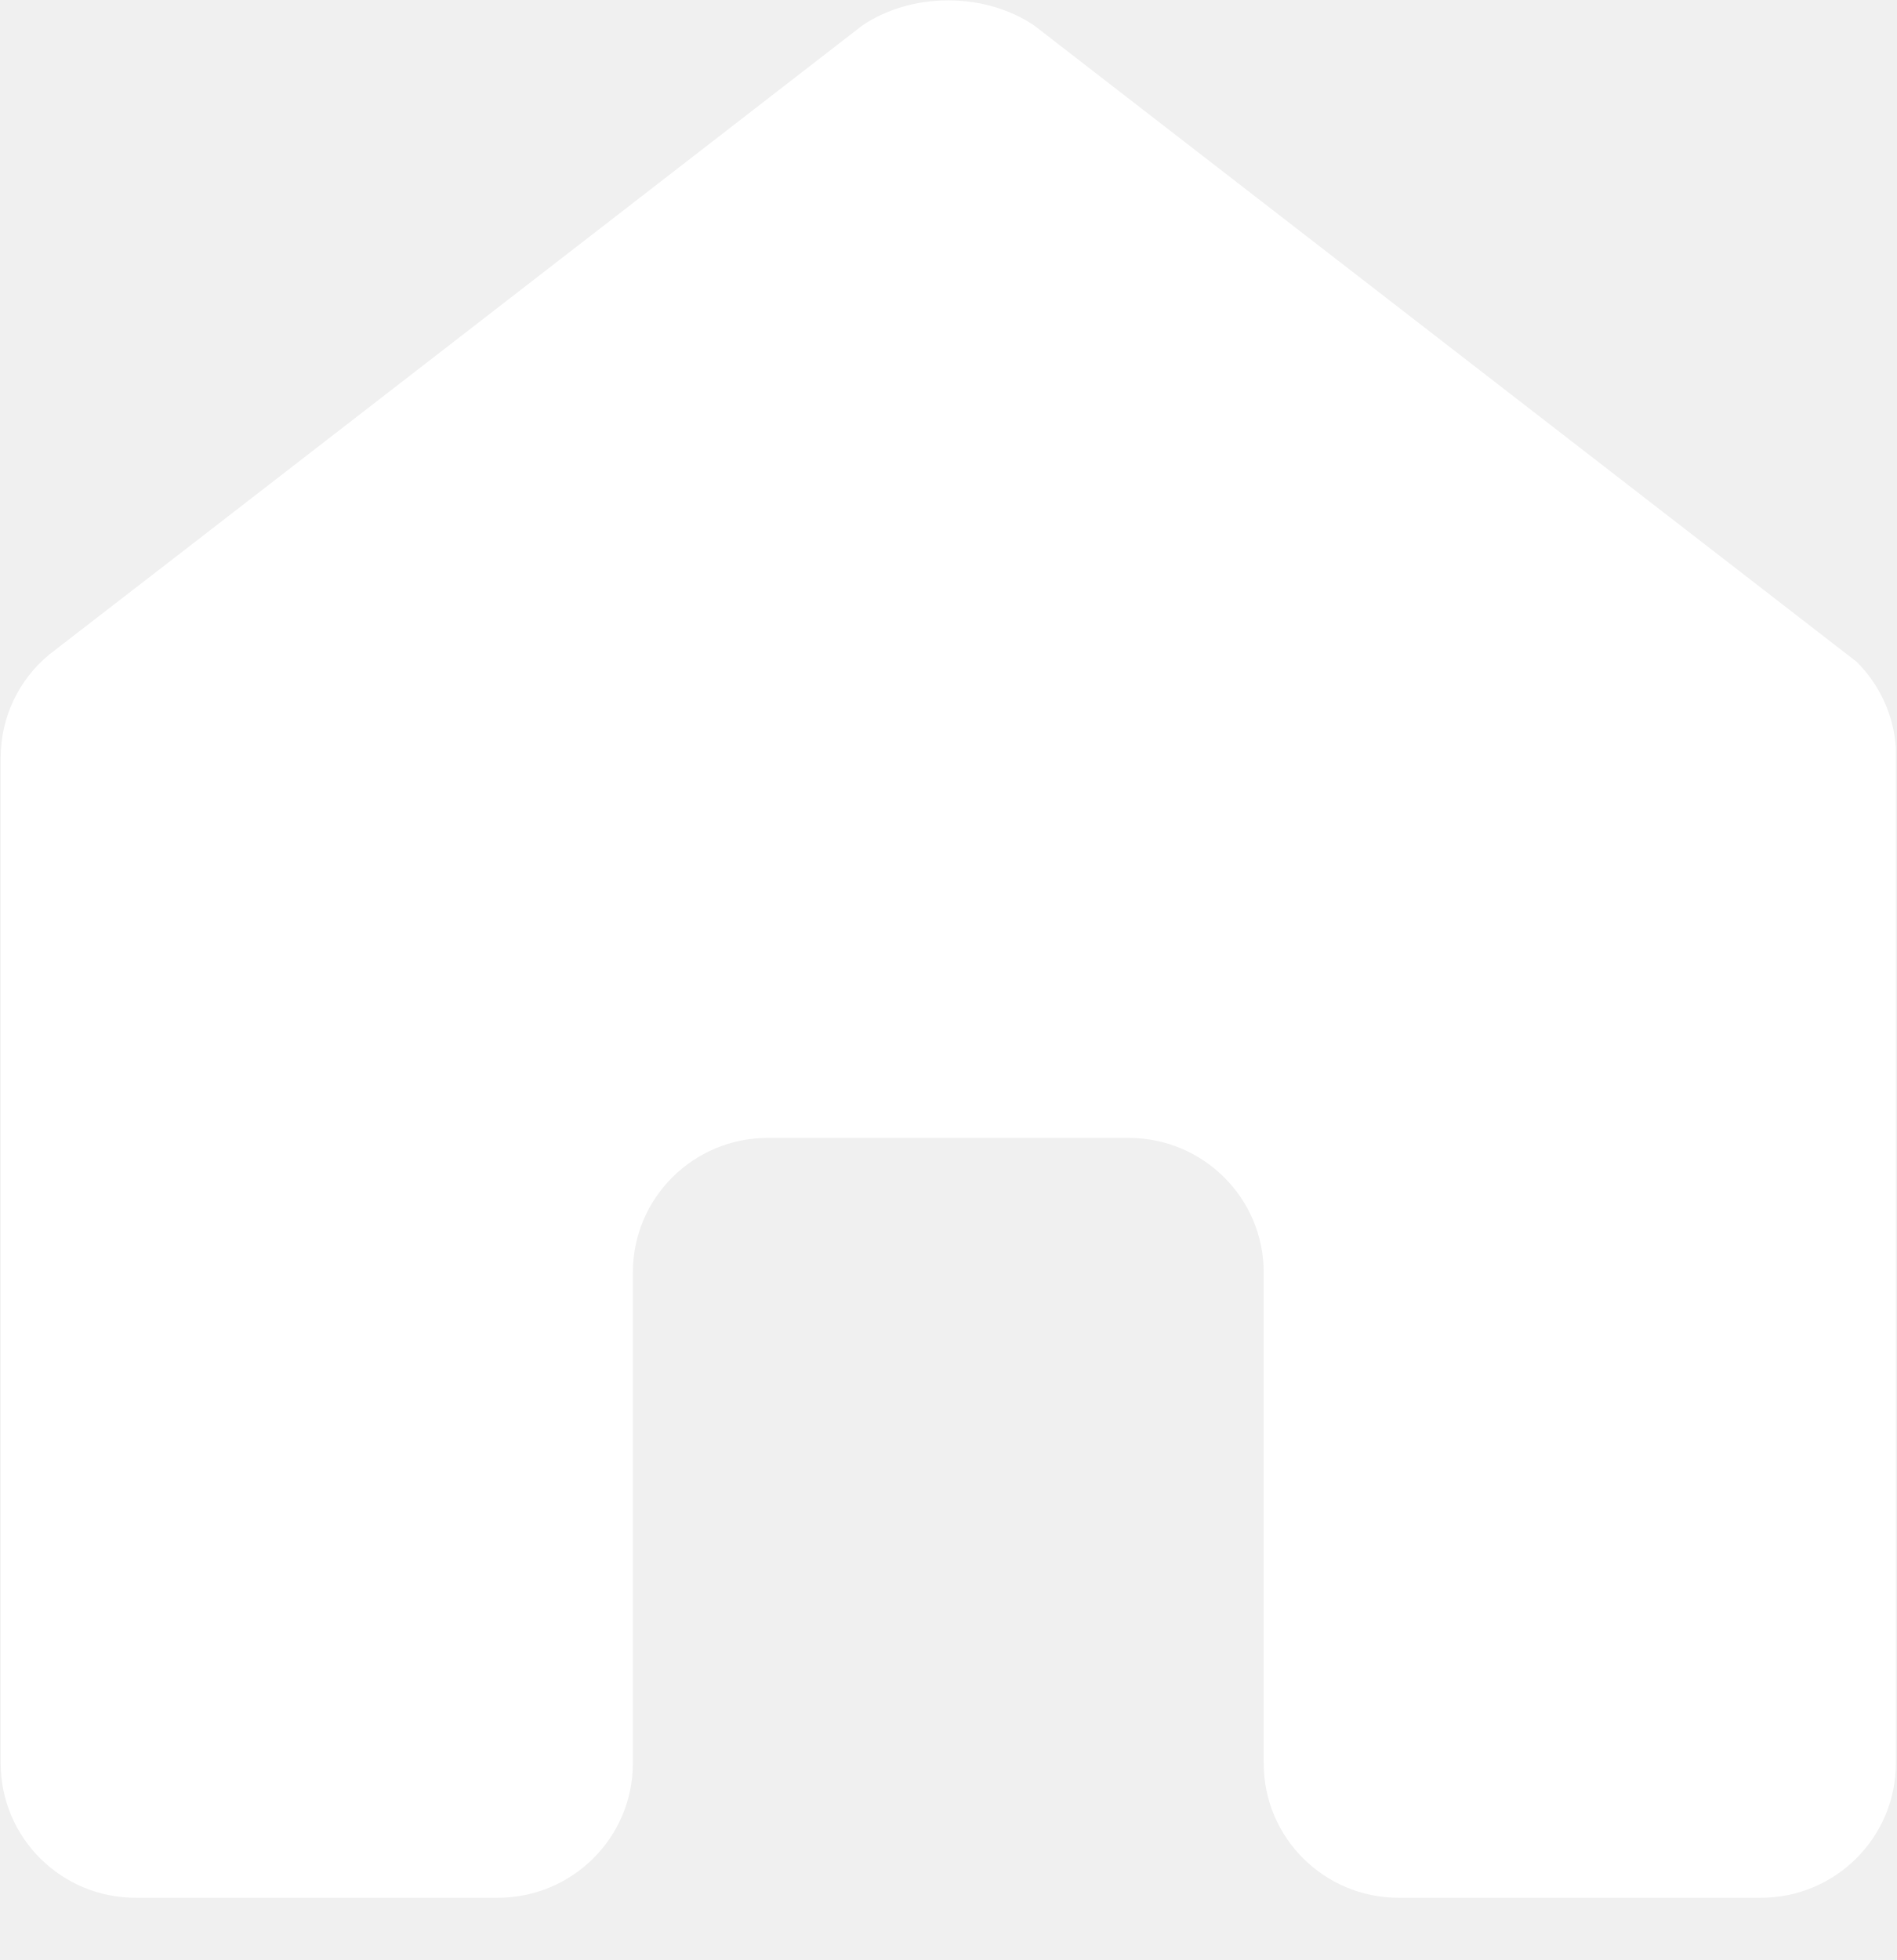
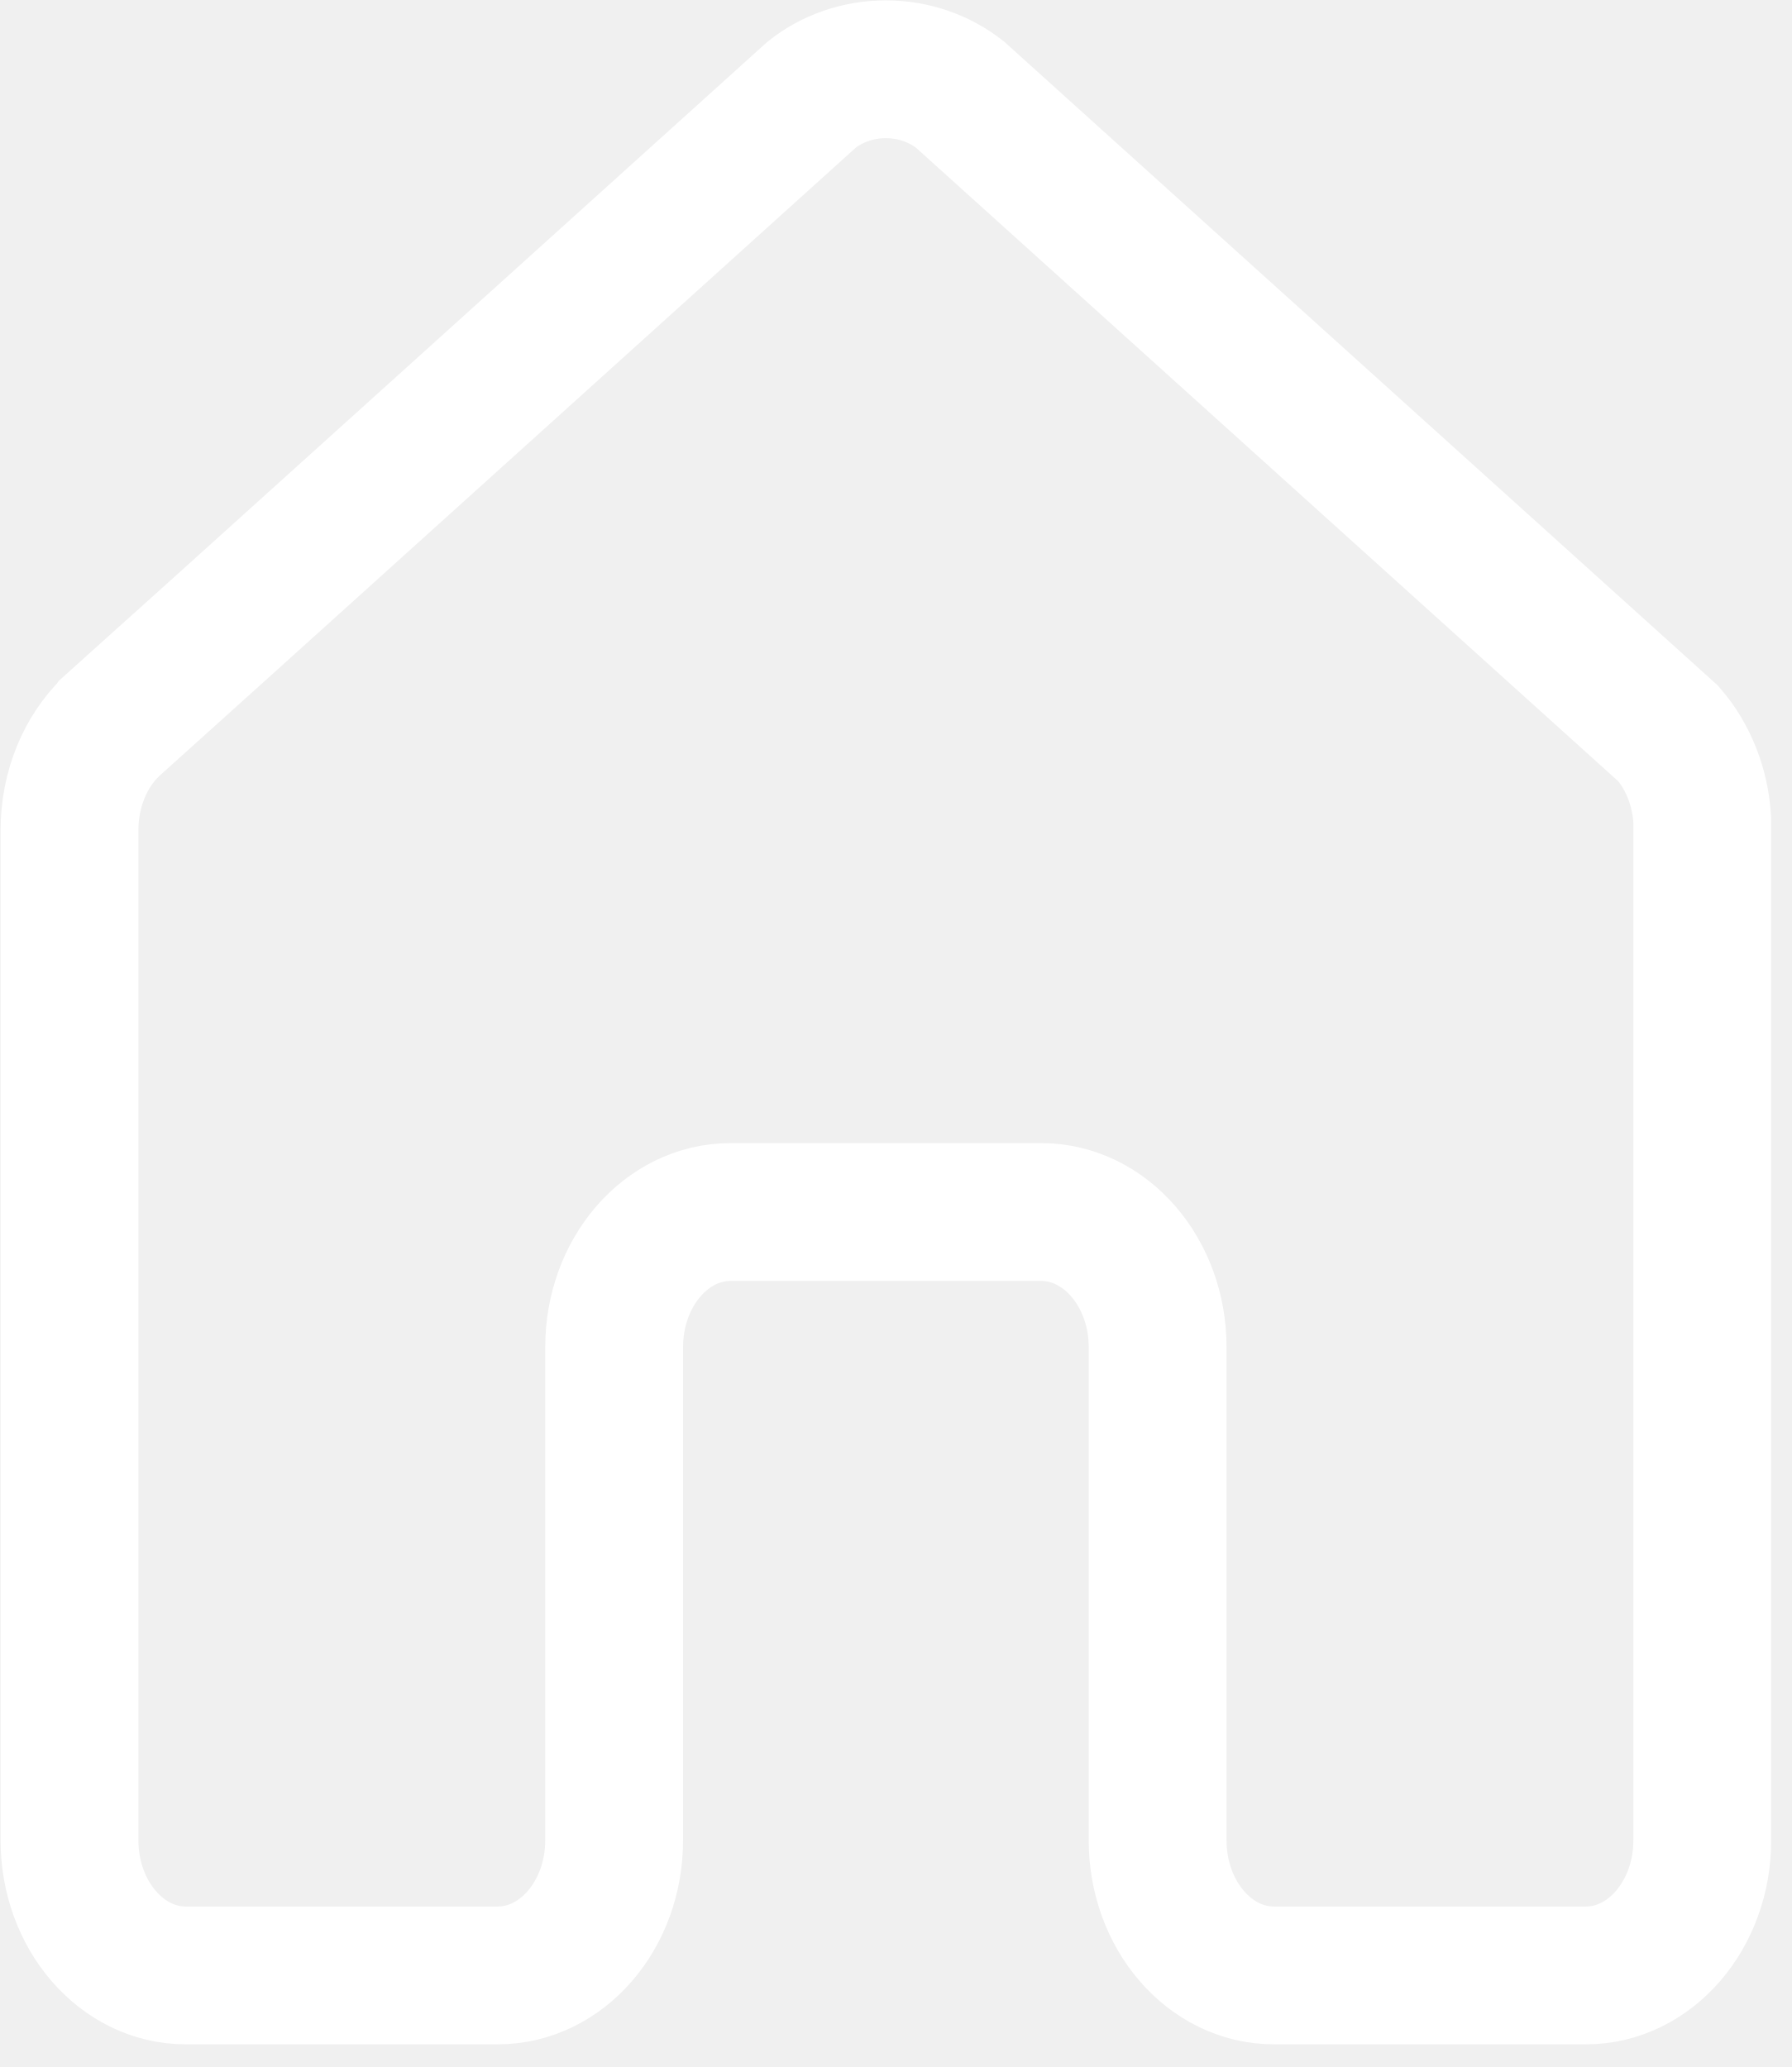
- <svg xmlns="http://www.w3.org/2000/svg" width="30px" height="31px" viewBox="0 0 30 31" version="1.1">
+ <svg xmlns="http://www.w3.org/2000/svg" width="52px" height="60px" viewBox="0 0 52 60" version="1.1">
  <defs />
-   <g id="Re-Design-2-14" stroke="none" stroke-width="1" fill="none" fill-rule="evenodd">
-     <g id="HIFI-3:-Workouts" transform="translate(-49, -1071)" fill="#FFFFFF">
-       <g id="Global-Nav" transform="translate(0, 1036)">
-         <g id="Icons" transform="translate(49.001, 34.001)">
-           <path d="M29.368,11.466 L29.368,11.466 L16.358,1.402 C15.988,1.153 15.514,1.005 14.997,1.005 C14.484,1.005 14.008,1.153 13.64,1.402 C13.64,1.402 1.008,11.18 0.768,11.359 L0.766,11.362 C0.302,11.75 0.01,12.334 0.01,12.985 L0.01,13.602 L0.01,26.049 L0.01,28.888 C0.01,30.062 0.965,31.015 2.145,31.015 L7.871,31.015 C9.052,31.015 10.01,30.063 10.01,28.888 L10.01,21.123 C10.01,19.947 10.967,18.996 12.147,18.996 L17.85,18.996 C19.031,18.996 19.989,19.948 19.989,21.123 L19.989,28.888 C19.989,30.064 20.945,31.015 22.126,31.015 L27.852,31.015 C29.033,31.015 29.989,30.061 29.989,28.888 L29.989,26.049 L29.989,13.602 L29.989,13.117 L29.989,12.826 C29.954,12.296 29.723,11.819 29.368,11.466 L29.368,11.466 Z" id="Home" />
-         </g>
+   <g id="Ript-&amp;-Canva" stroke="none" stroke-width="1" fill="none" fill-rule="evenodd">
+     <g id="Artboard" transform="translate(-360, -248)" stroke-width="4" stroke="#FFFFFF" fill-rule="nonzero">
+       <g id="Home" transform="translate(362, 250)">
+         <path d="M46.422,19.299 L46.422,19.299 L25.858,0.743 C25.273,0.284 24.524,0.011 23.707,0.011 C22.896,0.011 22.143,0.284 21.562,0.743 C21.562,0.743 1.595,18.771 1.216,19.101 L1.212,19.107 C0.479,19.822 0.017,20.899 0.017,22.099 L0.017,23.237 L0.017,46.186 L0.017,51.42 C0.017,53.585 1.527,55.342 3.392,55.342 L12.443,55.342 C14.31,55.342 15.824,53.587 15.824,51.42 L15.824,37.104 C15.824,34.935 17.337,33.182 19.202,33.182 L28.216,33.182 C30.083,33.182 31.597,34.937 31.597,37.104 L31.597,51.42 C31.597,53.589 33.108,55.342 34.975,55.342 L44.026,55.342 C45.892,55.342 47.404,53.583 47.404,51.42 L47.404,46.186 L47.404,23.237 L47.404,22.343 L47.404,21.806 C47.348,20.829 46.983,19.949 46.422,19.299 L46.422,19.299 Z" />
      </g>
    </g>
  </g>
</svg>
